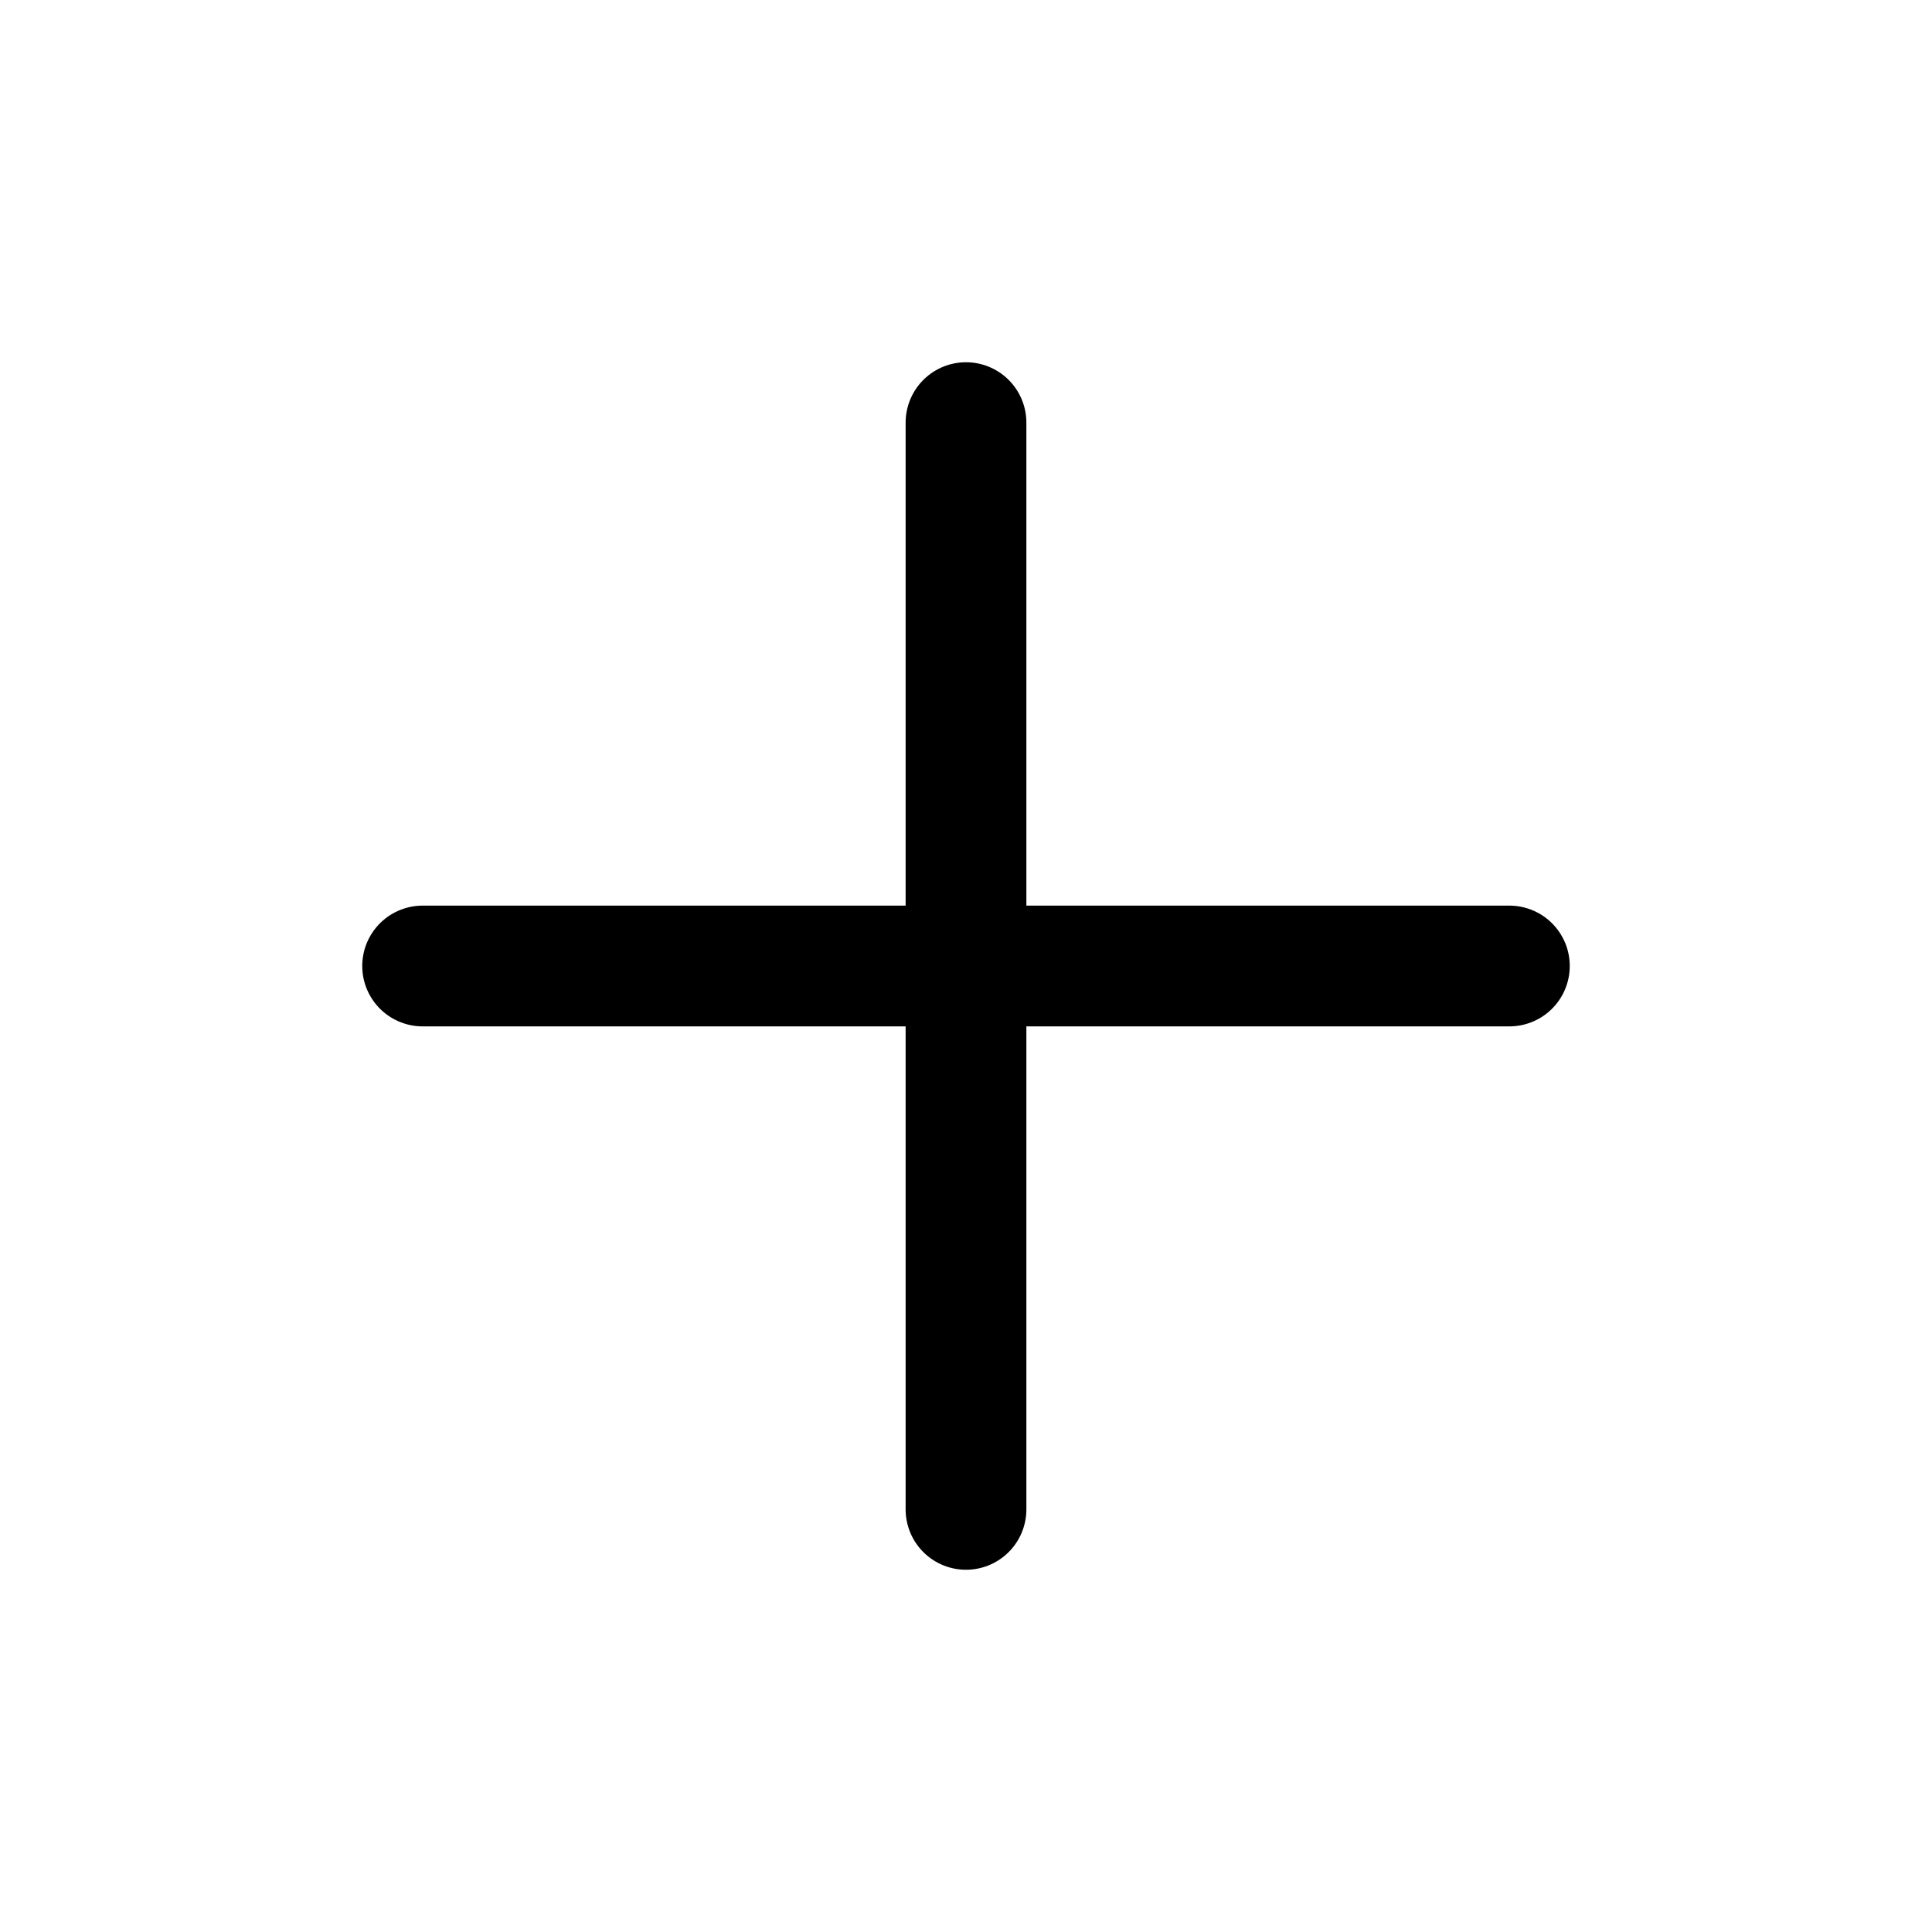
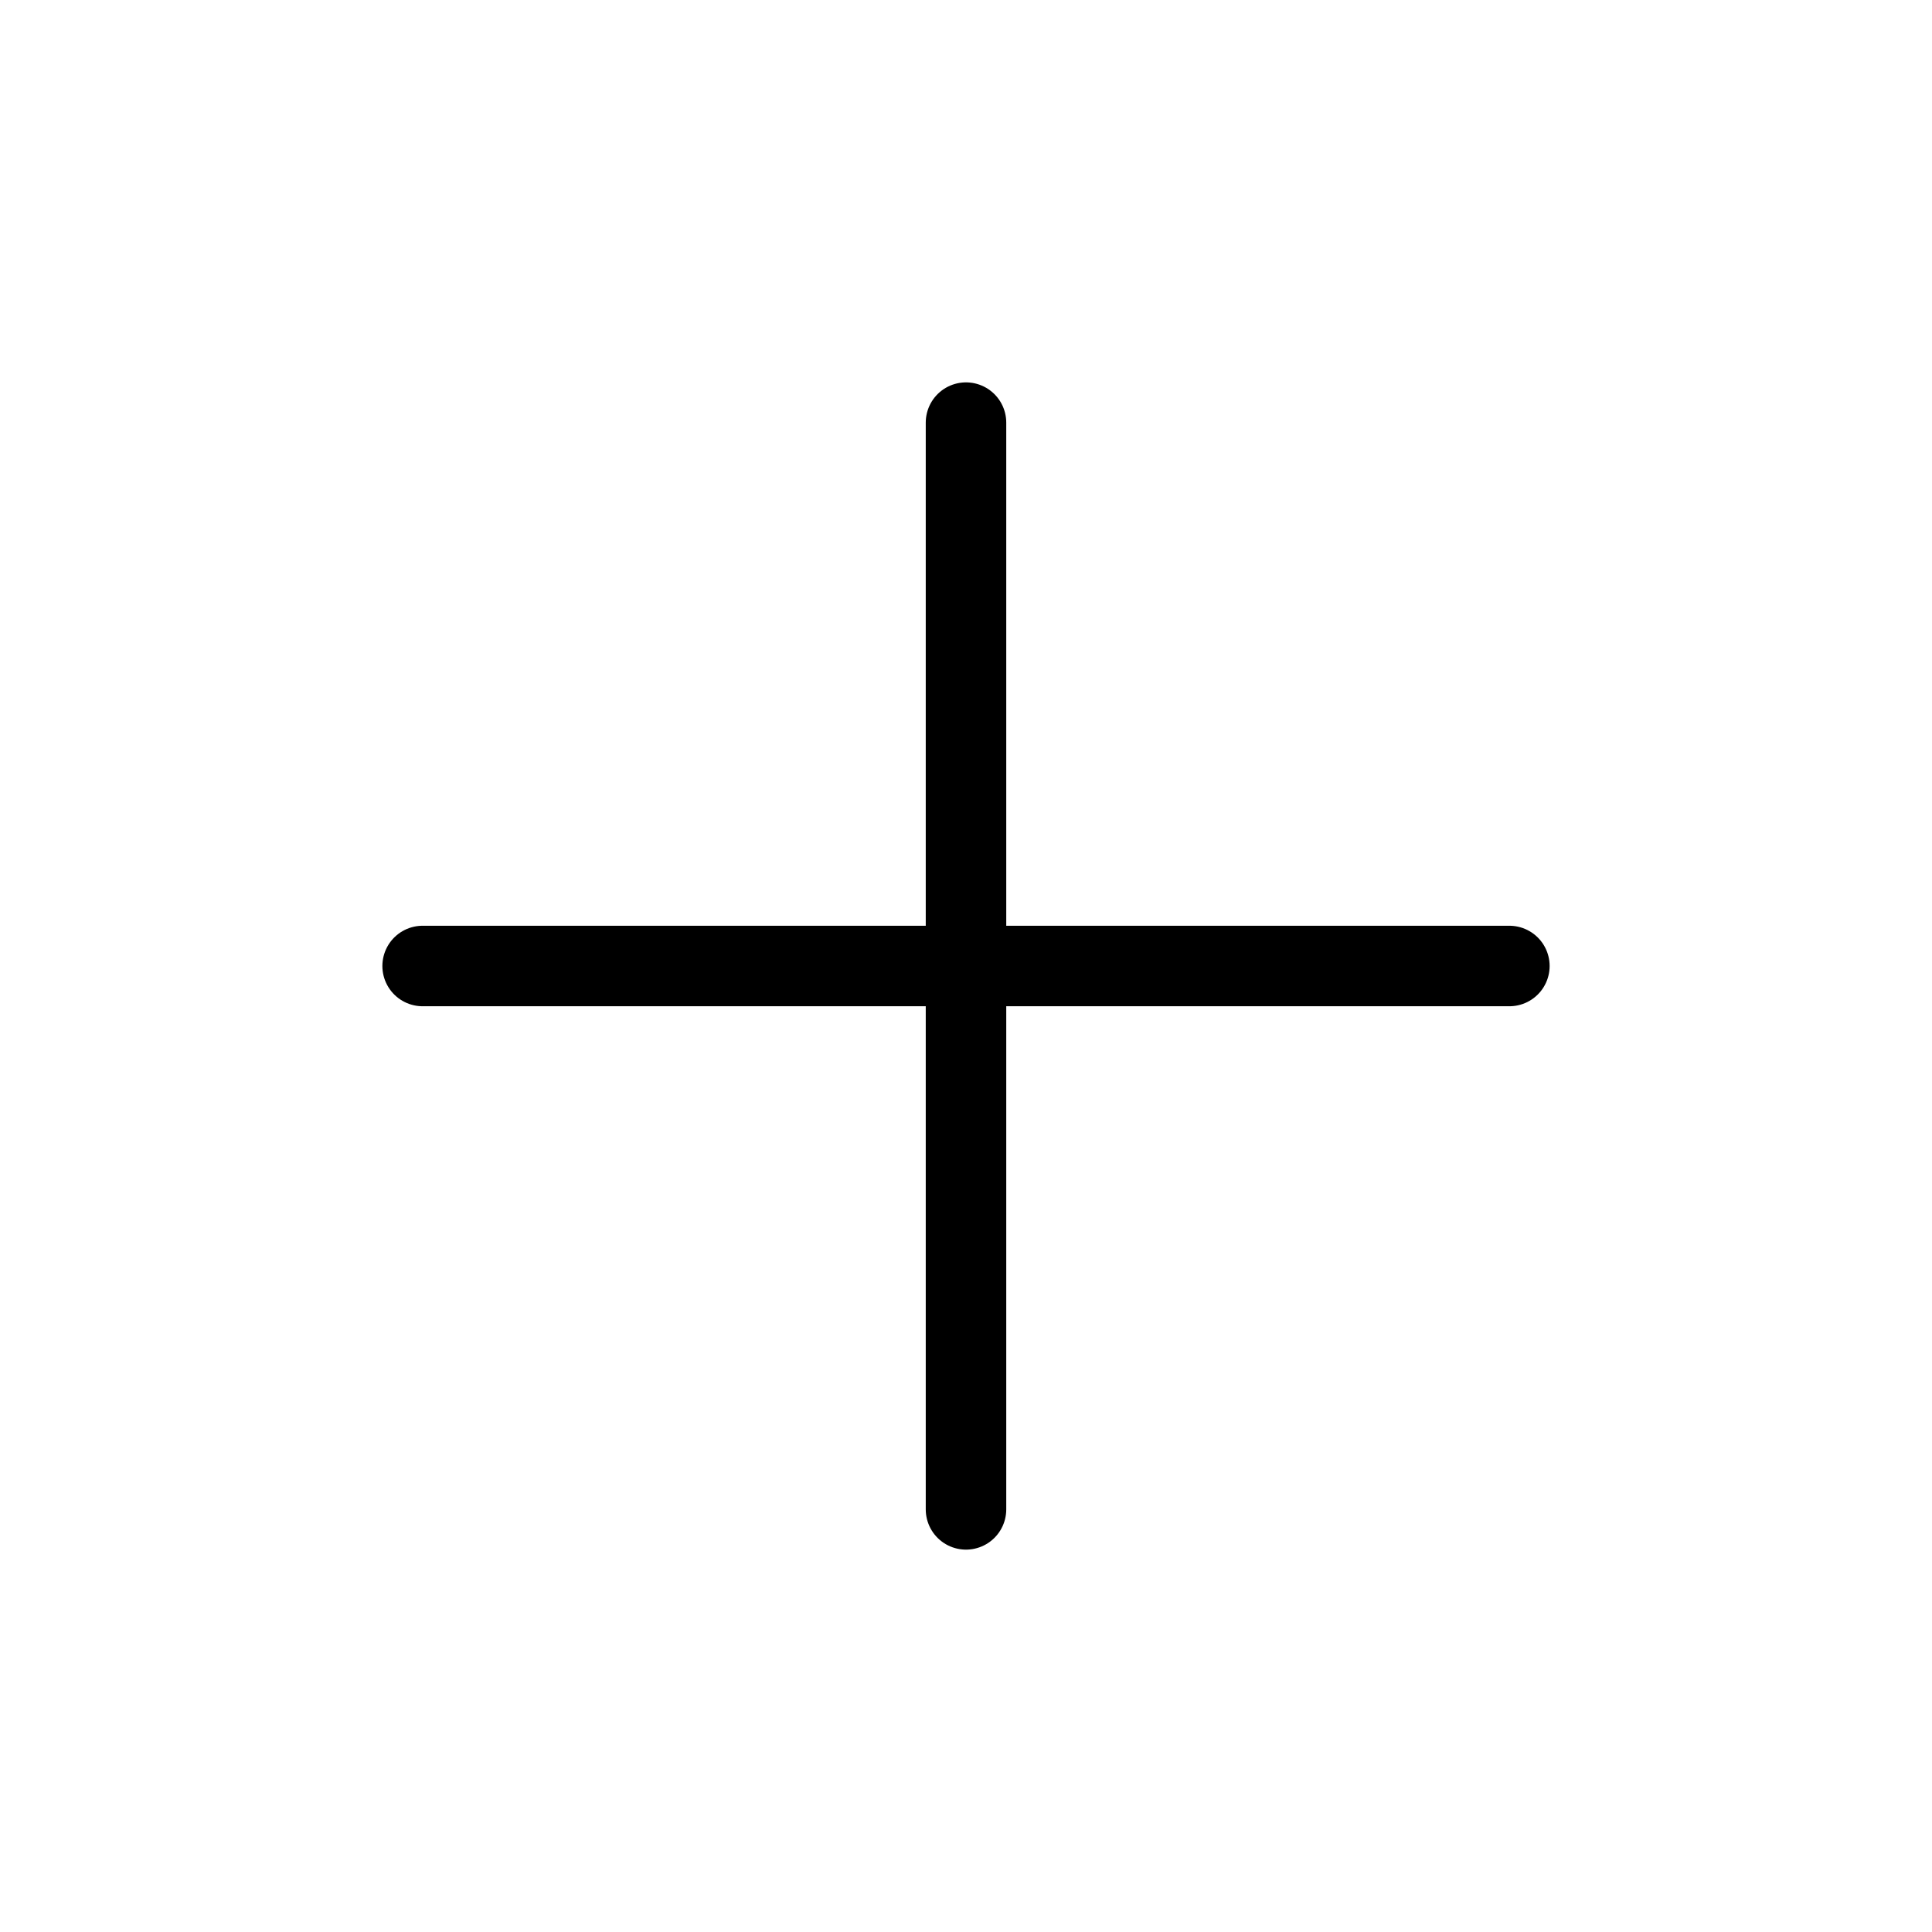
<svg xmlns="http://www.w3.org/2000/svg" viewBox="0 0 48 48" xml:space="preserve" width="100%" height="100%">
-   <path fill="none" stroke="currentColor" stroke-linecap="round" stroke-linejoin="round" stroke-width="3" d="M24 10.5v27M37.5 24h-27" />
+   <path fill="none" stroke="currentColor" stroke-linecap="round" stroke-linejoin="round" stroke-width="2" d="M24 10.5v27M37.5 24h-27" />
</svg>
